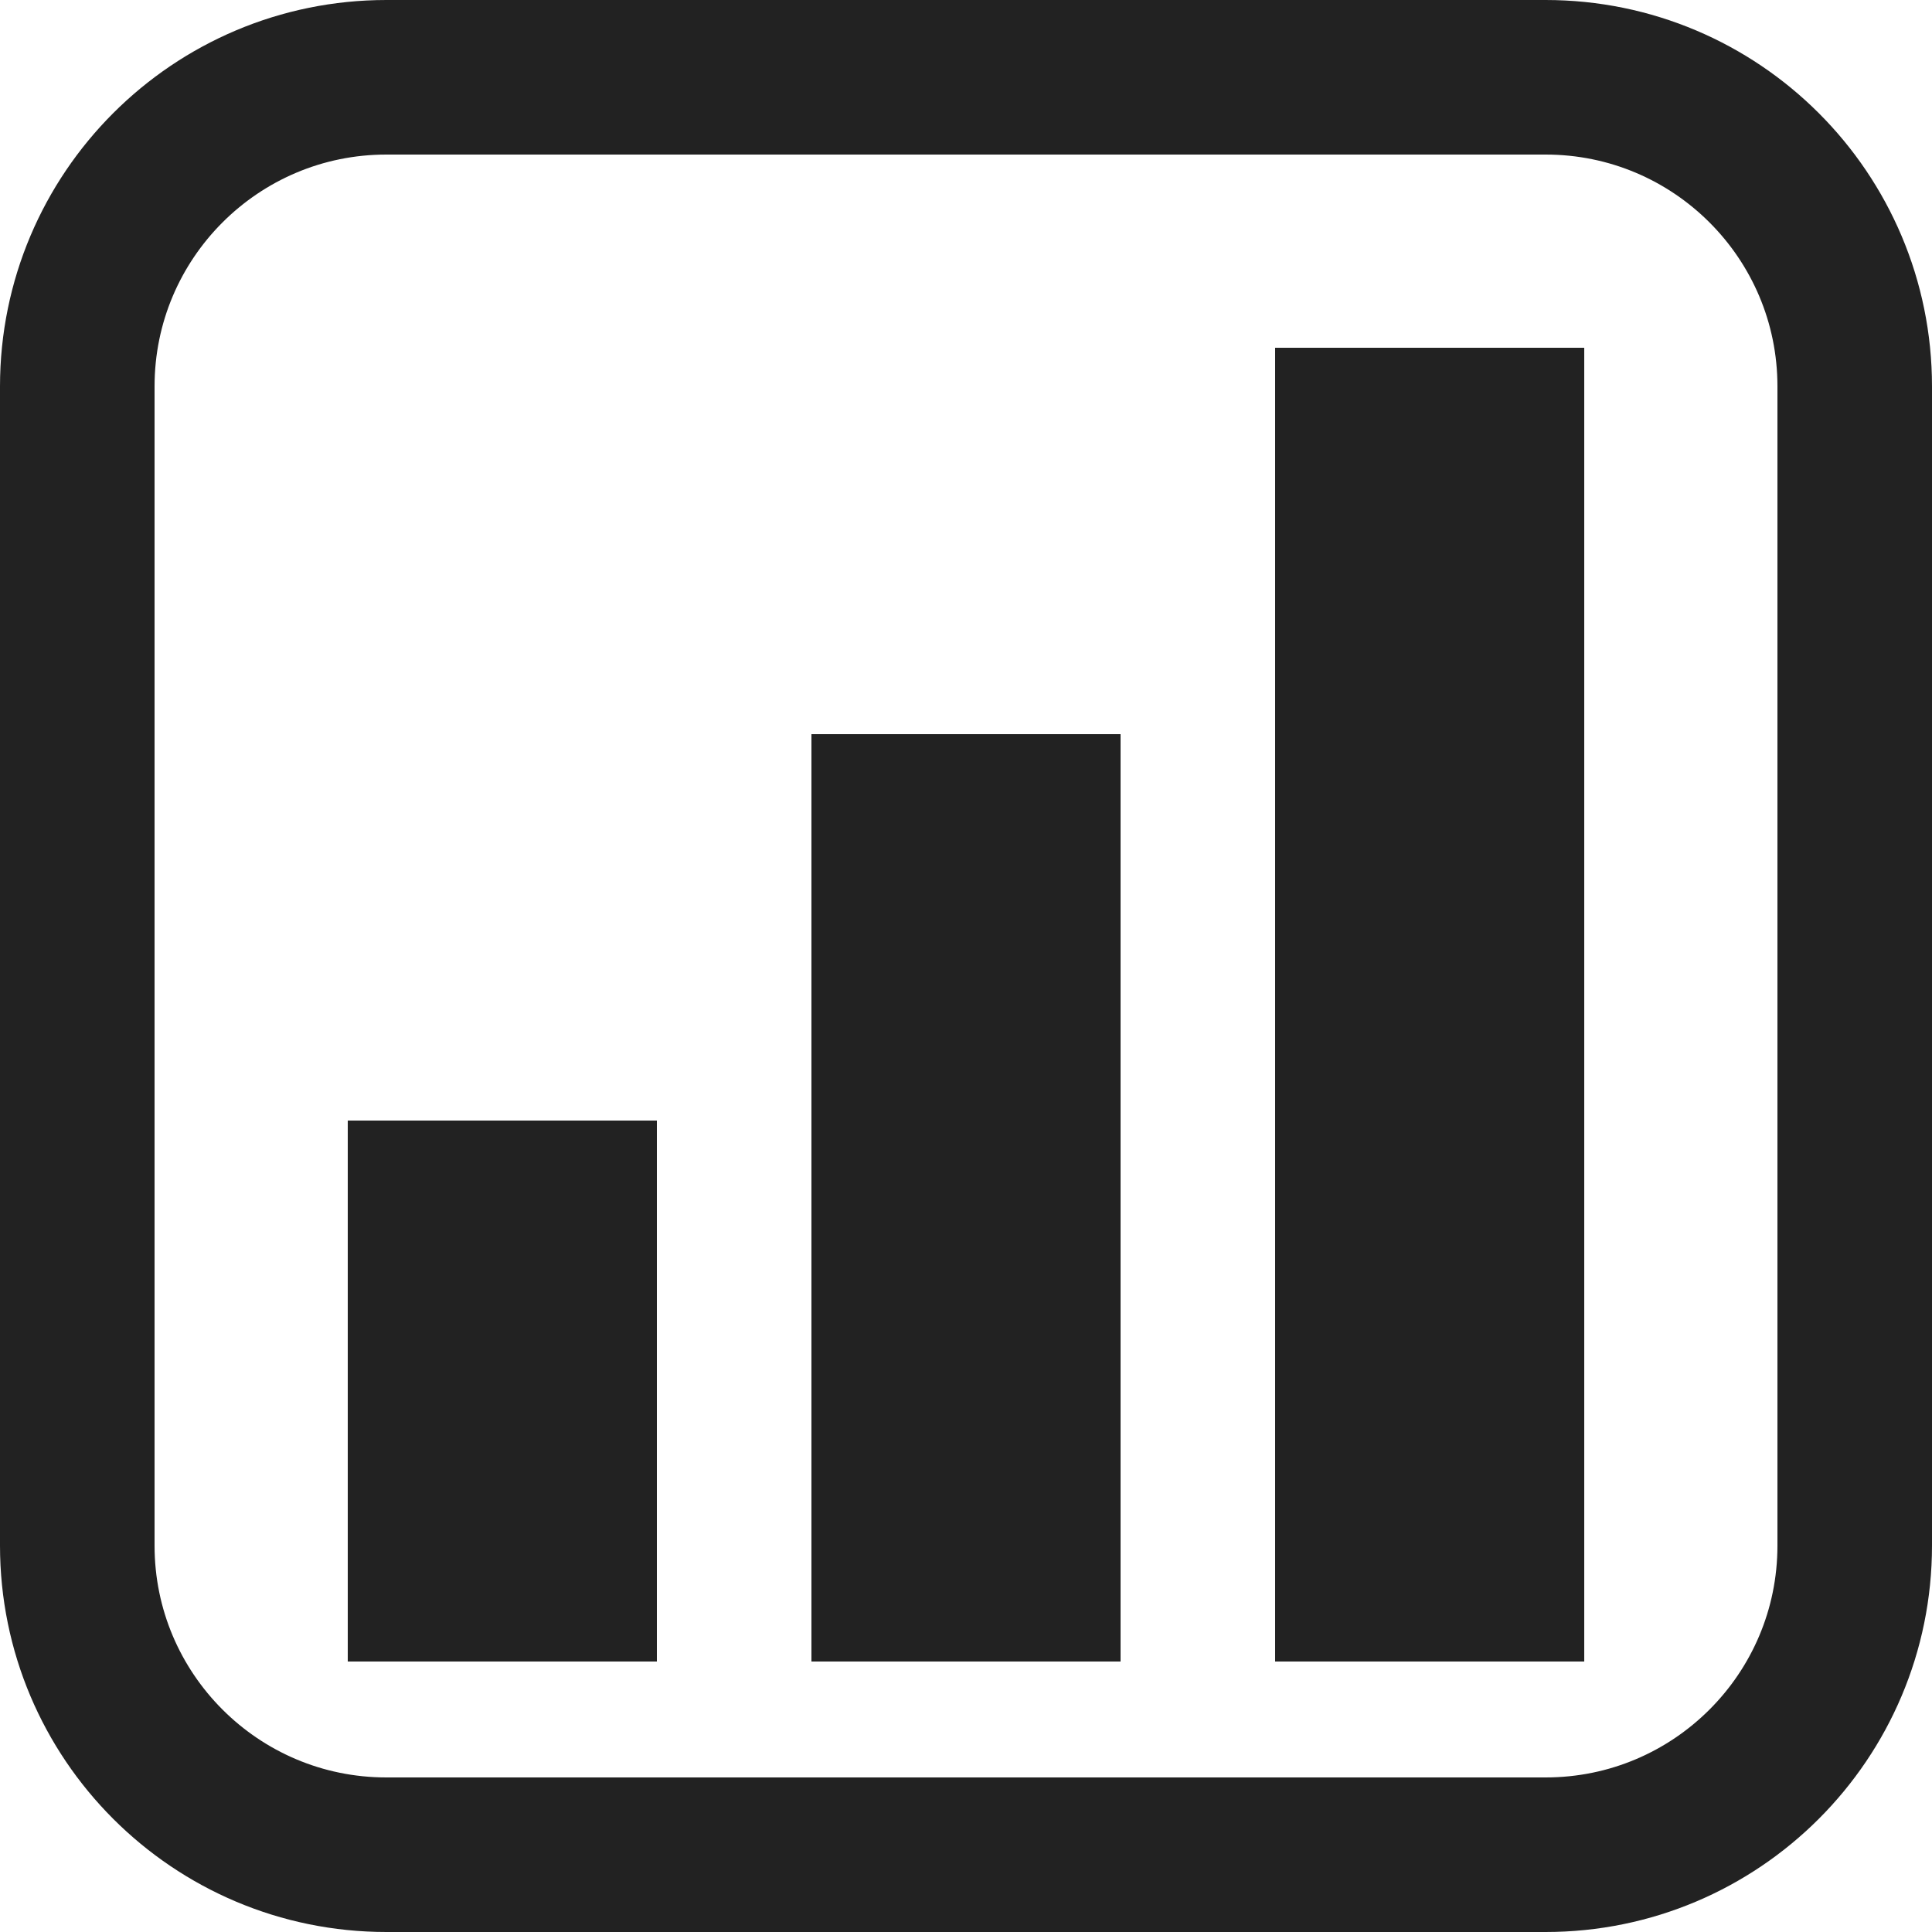
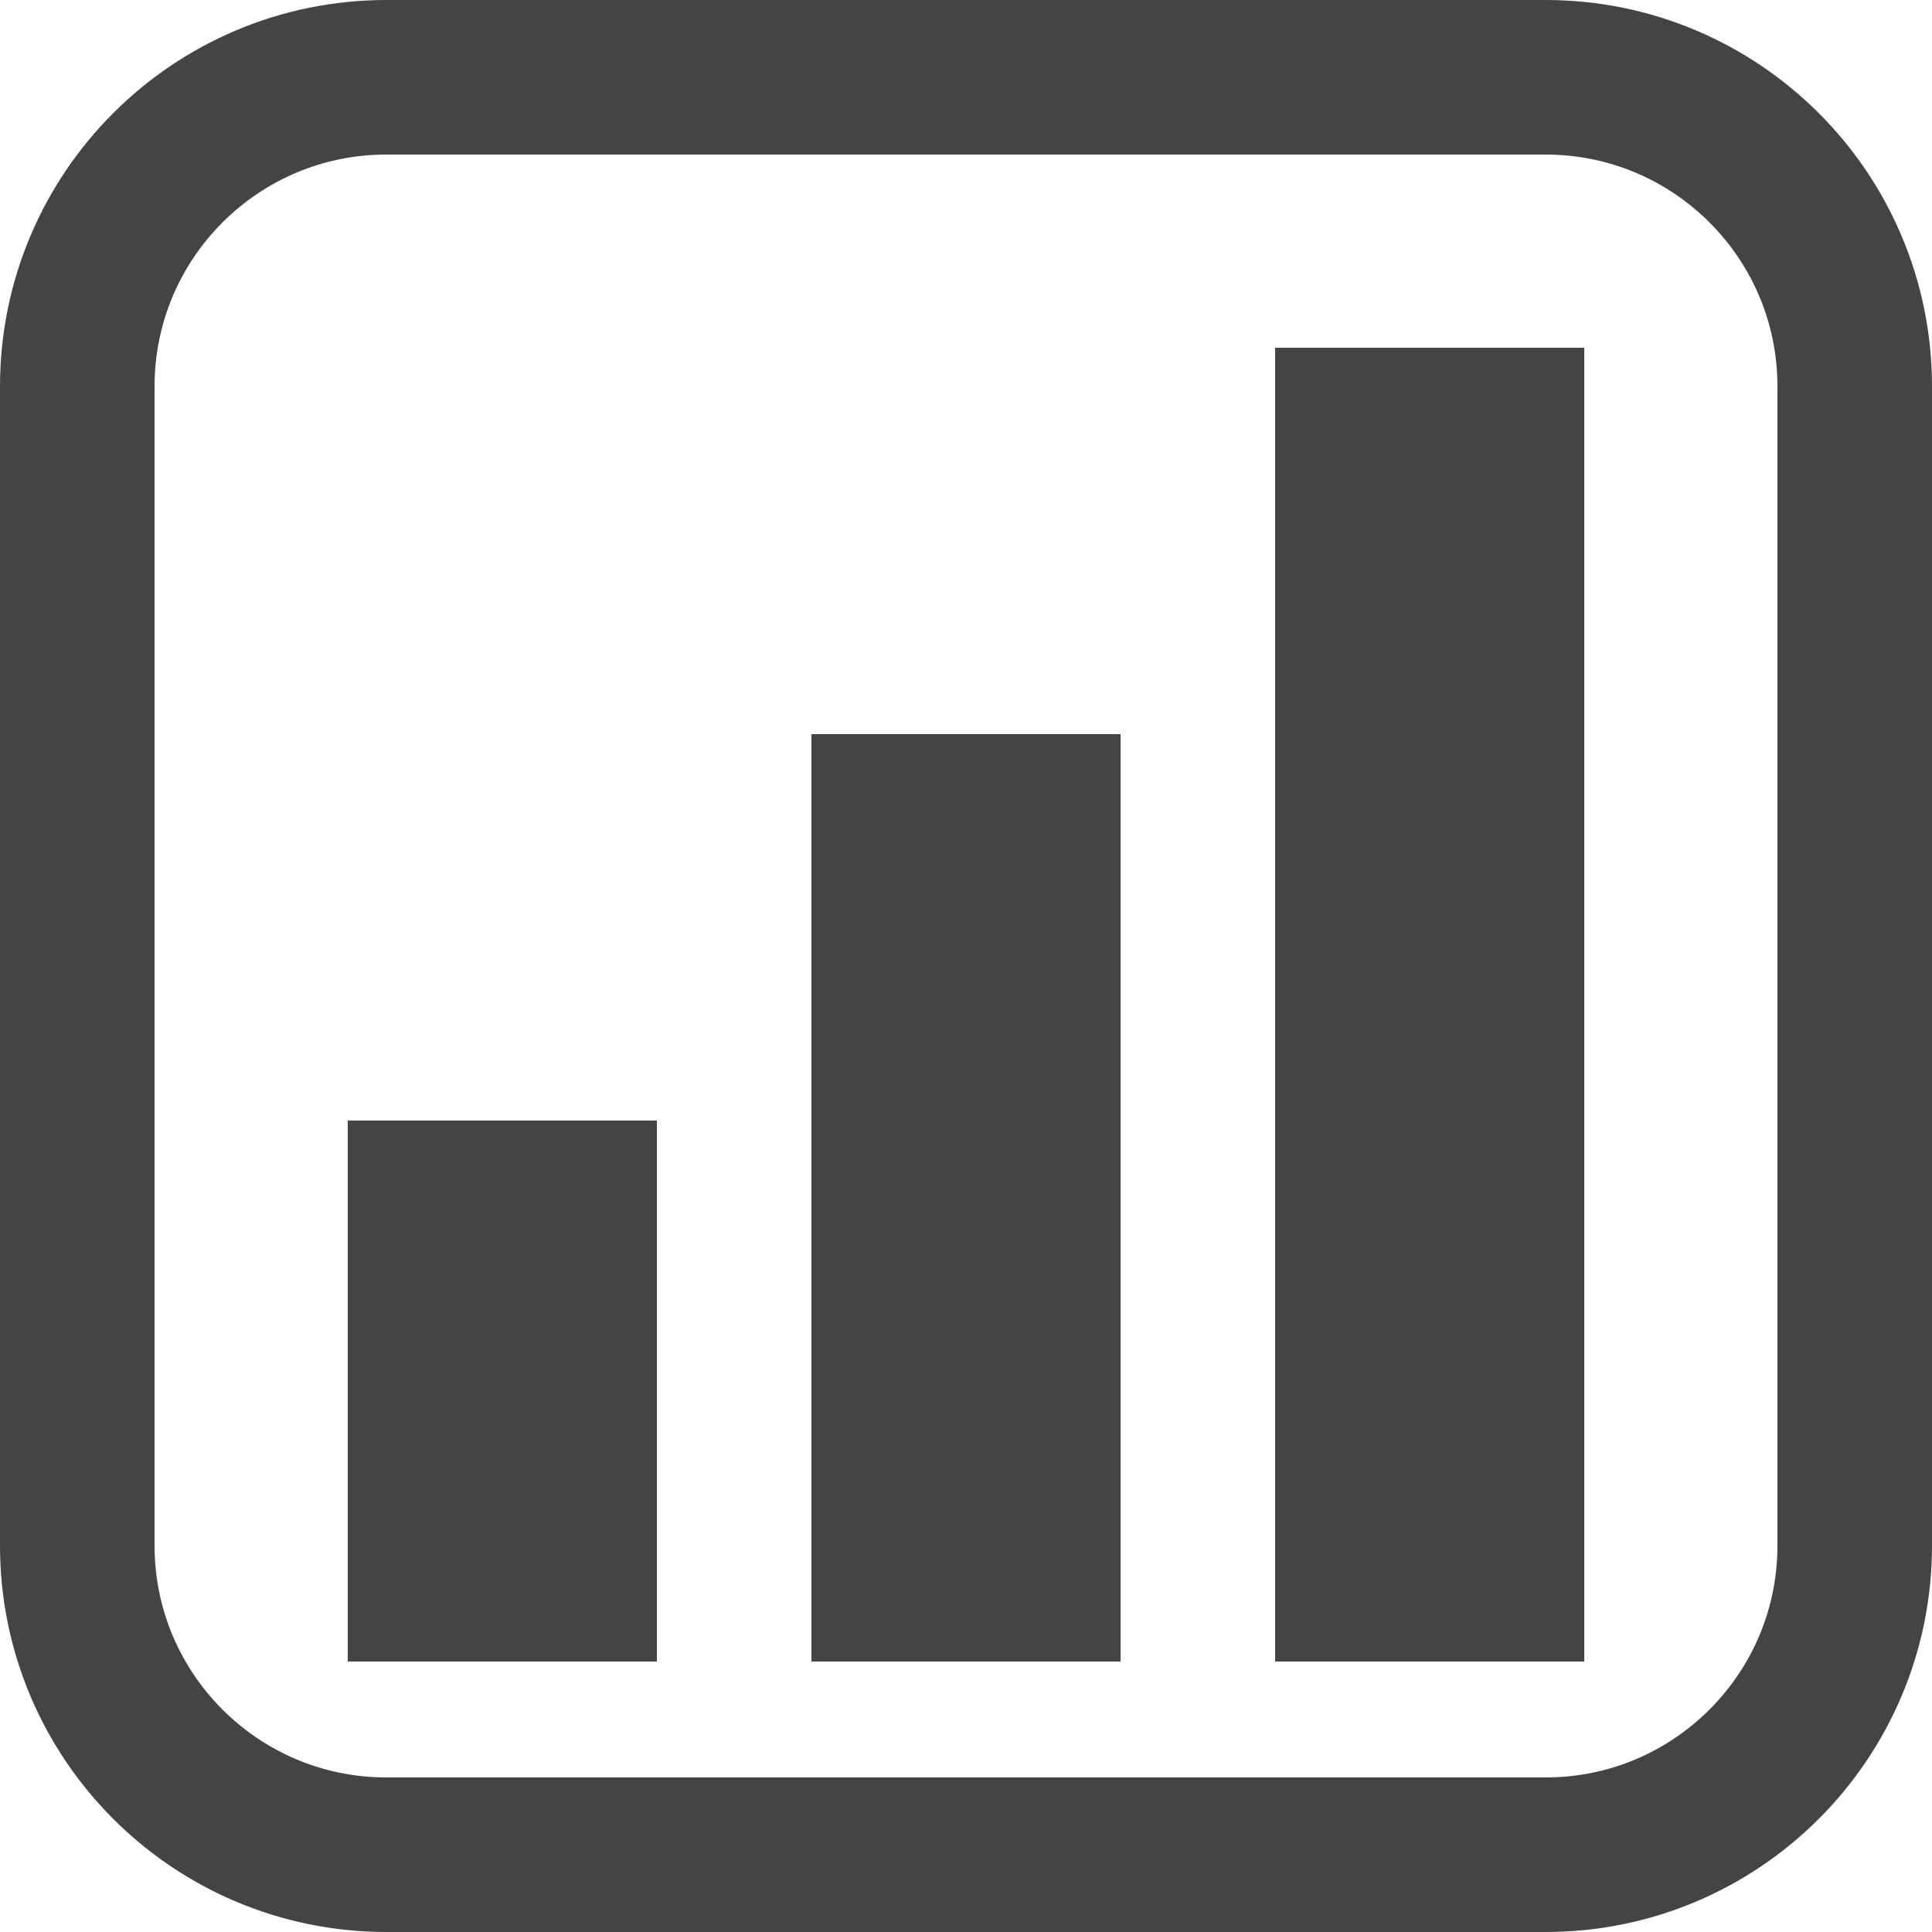
<svg xmlns="http://www.w3.org/2000/svg" width="25" height="25" viewBox="0 0 25 25">
  <g id="그룹_24" data-name="그룹 24" transform="translate(-2177 -85)">
-     <line id="선_88" data-name="선 88" y2="7" transform="translate(2183.5 99.5)" fill="none" stroke="#222" stroke-width="4" />
-     <line id="선_89" data-name="선 89" y2="12" transform="translate(2189.5 94.5)" fill="none" stroke="#222" stroke-width="4" />
-     <line id="선_90" data-name="선 90" y2="17" transform="translate(2195.5 89.5)" fill="none" stroke="#222" stroke-width="4" />
+     <line id="선_88" data-name="선 88" y2="7" transform="translate(2183.5 99.5)" fill="none" stroke="#444" stroke-width="4" />
+     <line id="선_89" data-name="선 89" y2="12" transform="translate(2189.5 94.5)" fill="none" stroke="#444" stroke-width="4" />
+     <line id="선_90" data-name="선 90" y2="17" transform="translate(2195.5 89.5)" fill="none" stroke="#444" stroke-width="4" />
    <g id="그룹_23" data-name="그룹 23">
-       <g id="사각형_42" data-name="사각형 42" transform="translate(2177 85)" fill="none" stroke="#222" stroke-linejoin="round" stroke-width="2">
+       <g id="사각형_42" data-name="사각형 42" transform="translate(2177 85)" fill="none" stroke="#444" stroke-linejoin="round" stroke-width="2">
        <rect width="25" height="25" rx="5" stroke="none" />
        <rect x="1" y="1" width="23" height="23" rx="4" fill="none" />
      </g>
    </g>
  </g>
</svg>
